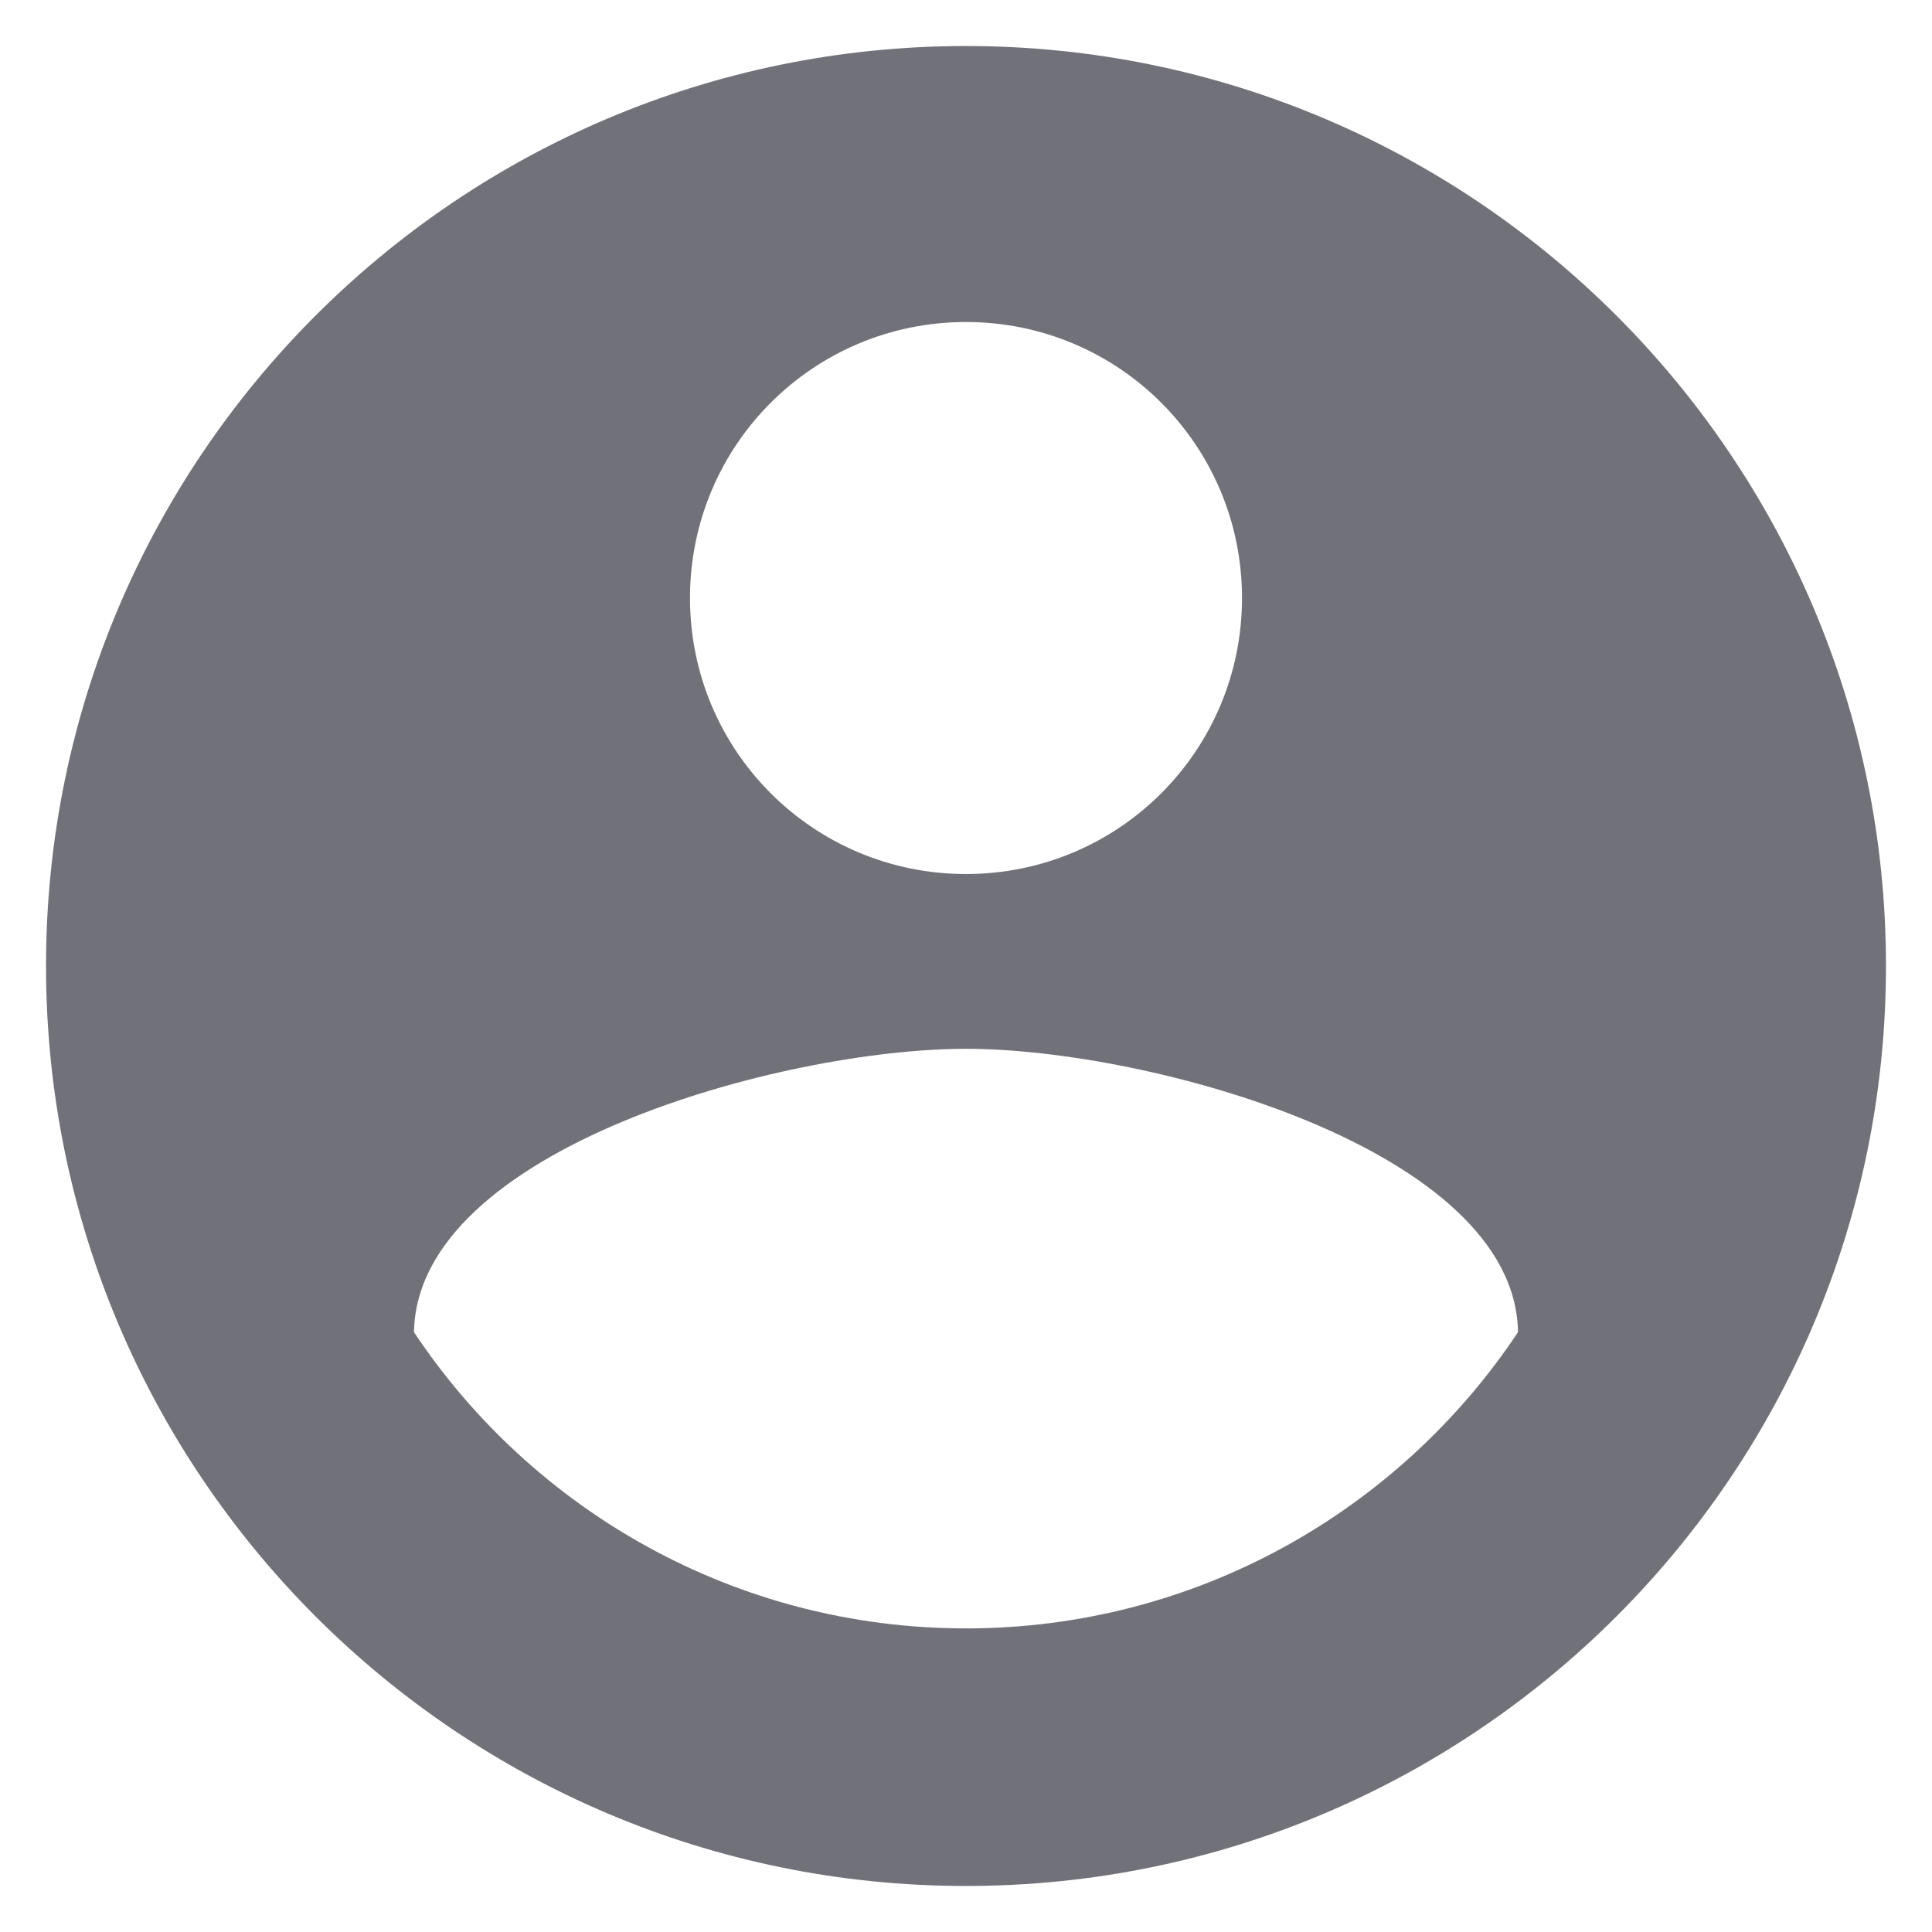
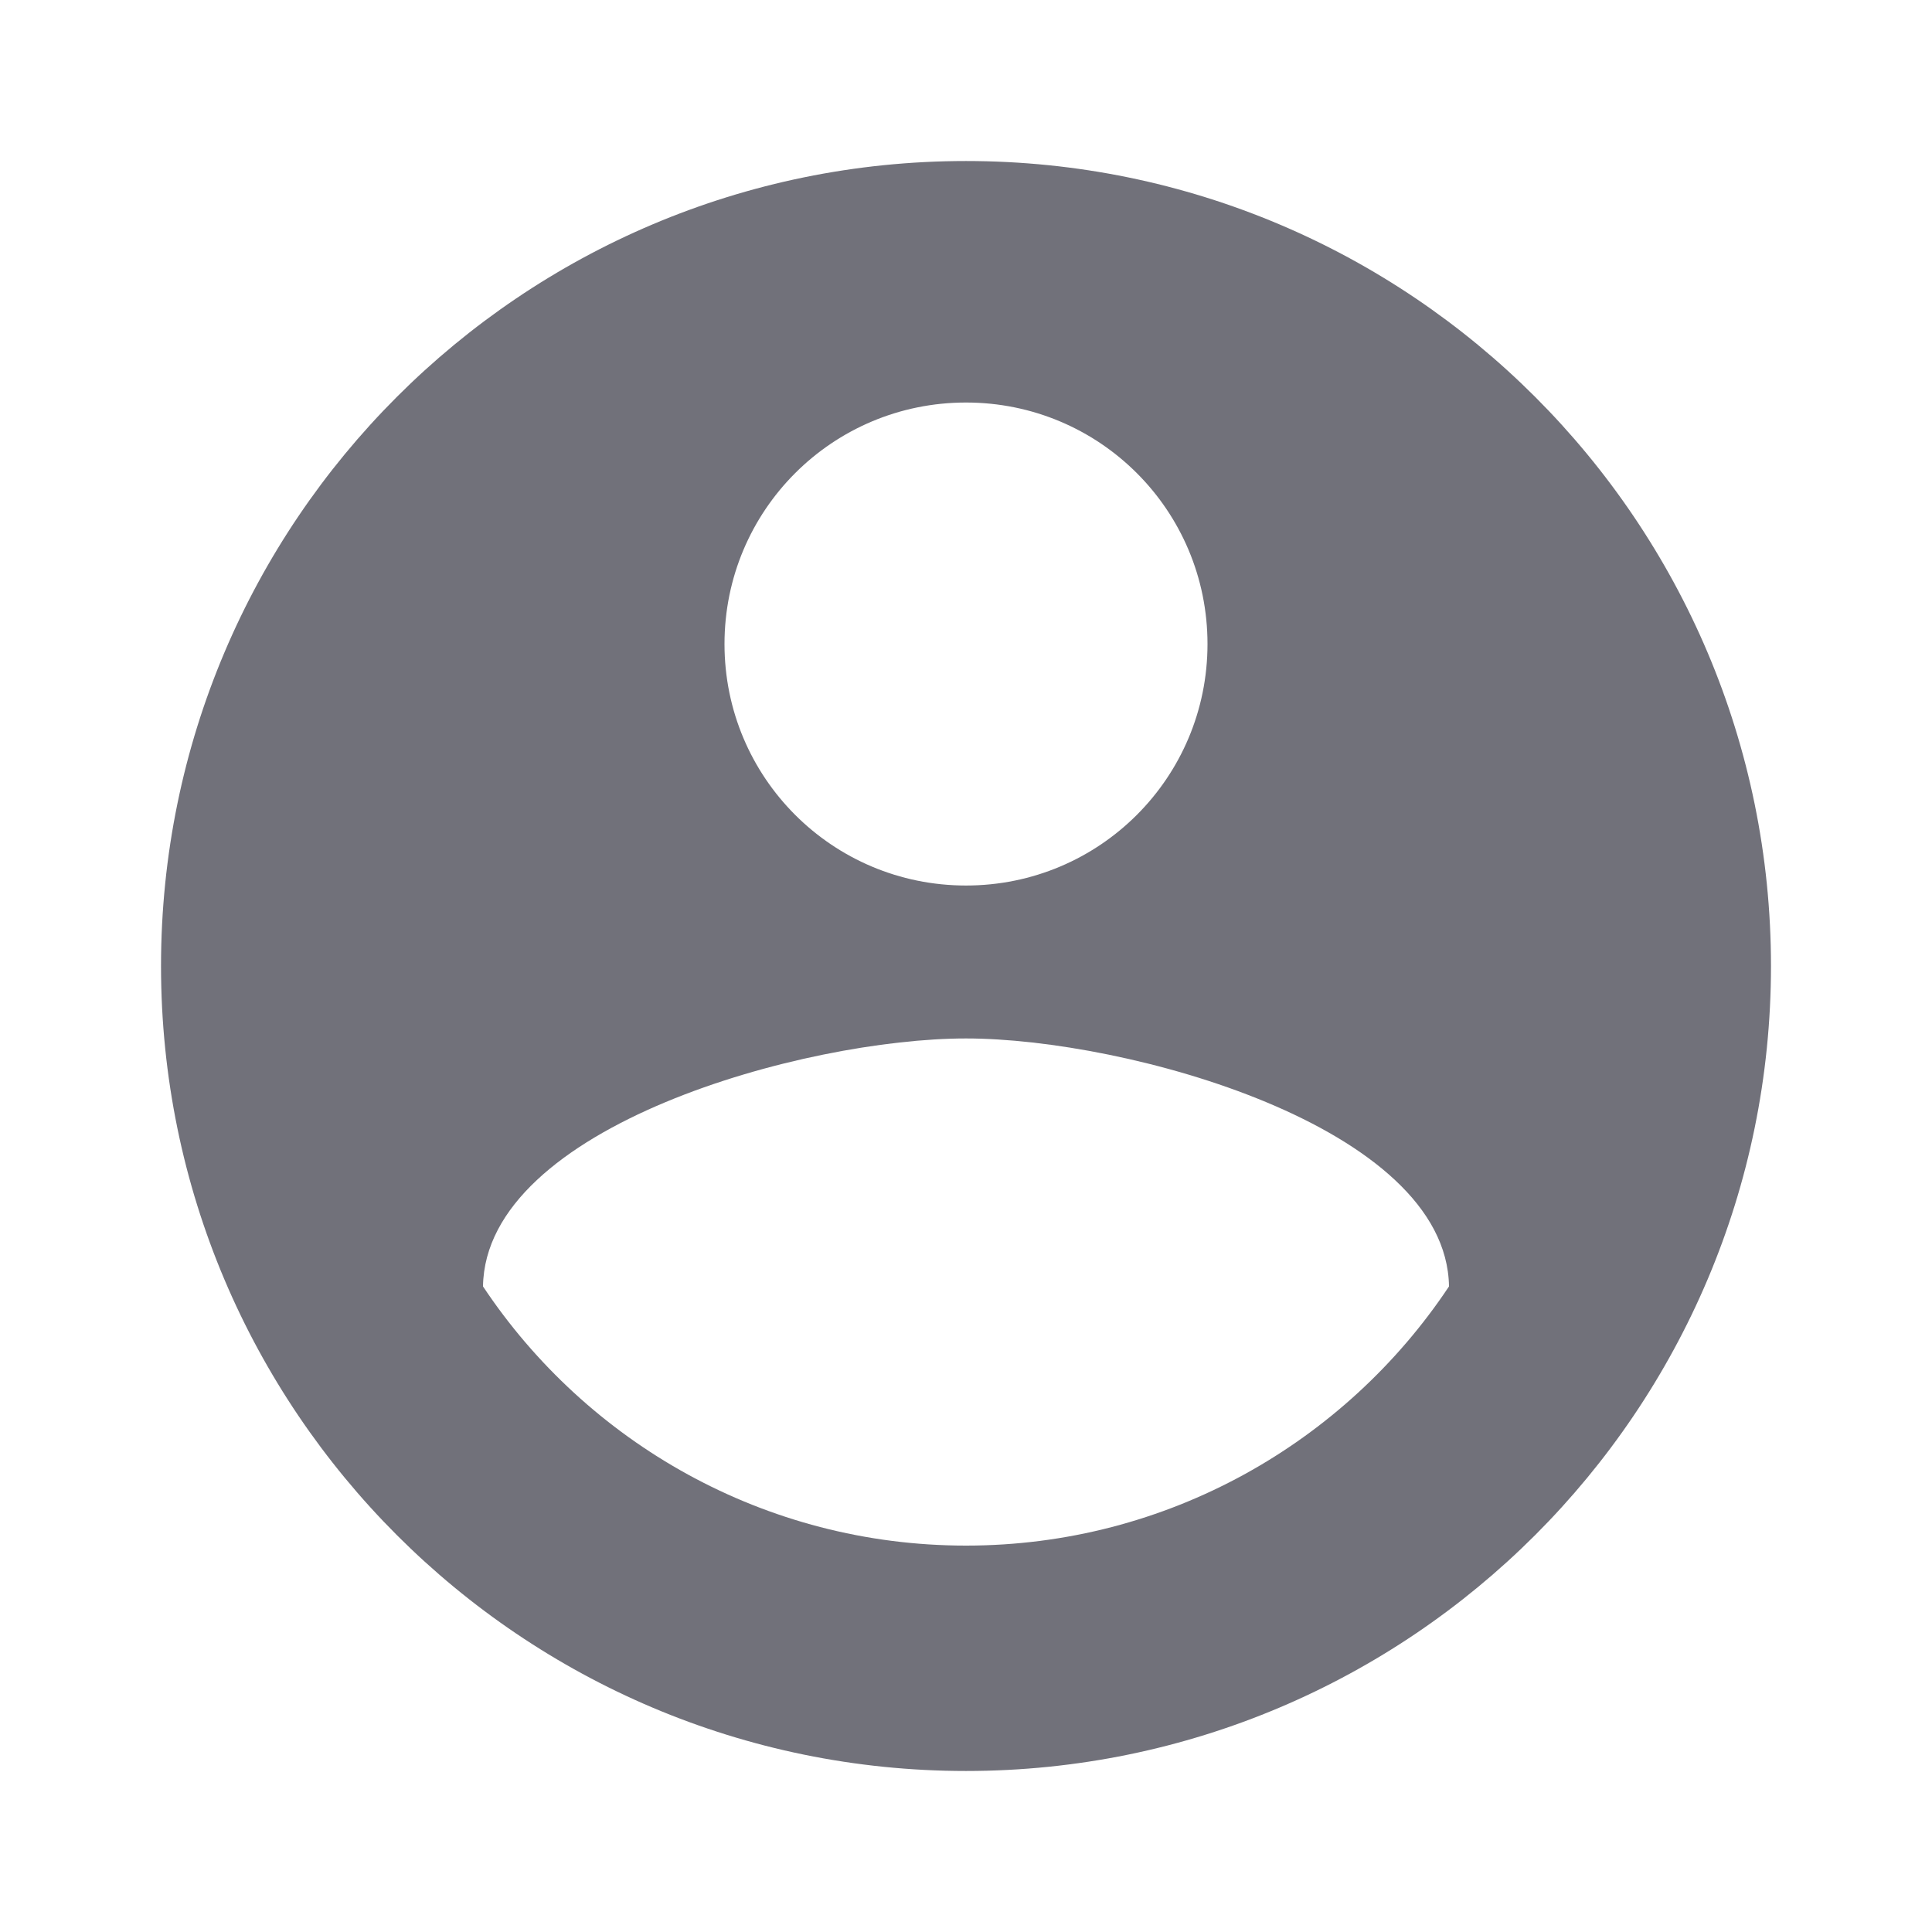
- <svg xmlns="http://www.w3.org/2000/svg" width="28" height="28" viewBox="0 0 28 28" fill="none">
-   <path d="M14 0.667C6.64 0.667 0.667 6.64 0.667 14C0.667 21.36 6.64 27.333 14 27.333C21.36 27.333 27.333 21.36 27.333 14C27.333 6.64 21.36 0.667 14 0.667ZM14 4.667C16.213 4.667 18 6.453 18 8.667C18 10.88 16.213 12.667 14 12.667C11.787 12.667 10 10.88 10 8.667C10 6.453 11.787 4.667 14 4.667ZM14 23.6C10.667 23.6 7.72 21.893 6 19.307C6.04 16.653 11.333 15.2 14 15.2C16.653 15.2 21.96 16.653 22 19.307C20.28 21.893 17.333 23.6 14 23.6Z" fill="#71717A" />
+ <svg xmlns="http://www.w3.org/2000/svg" width="32" height="32" viewBox="0 0 32 32" fill="none">
+   <path d="M16 2.667C8.64 2.667 2.667 8.64 2.667 16C2.667 23.36 8.64 29.333 16 29.333C23.36 29.333 29.333 23.36 29.333 16C29.333 8.64 23.36 2.667 16 2.667ZM16 6.667C18.213 6.667 20 8.453 20 10.667C20 12.88 18.213 14.667 16 14.667C13.787 14.667 12 12.88 12 10.667C12 8.453 13.787 6.667 16 6.667ZM16 25.6C12.667 25.6 9.72 23.893 8 21.307C8.04 18.653 13.333 17.2 16 17.2C18.653 17.2 23.96 18.653 24 21.307C22.28 23.893 19.333 25.6 16 25.6Z" fill="#71717A" />
</svg>
